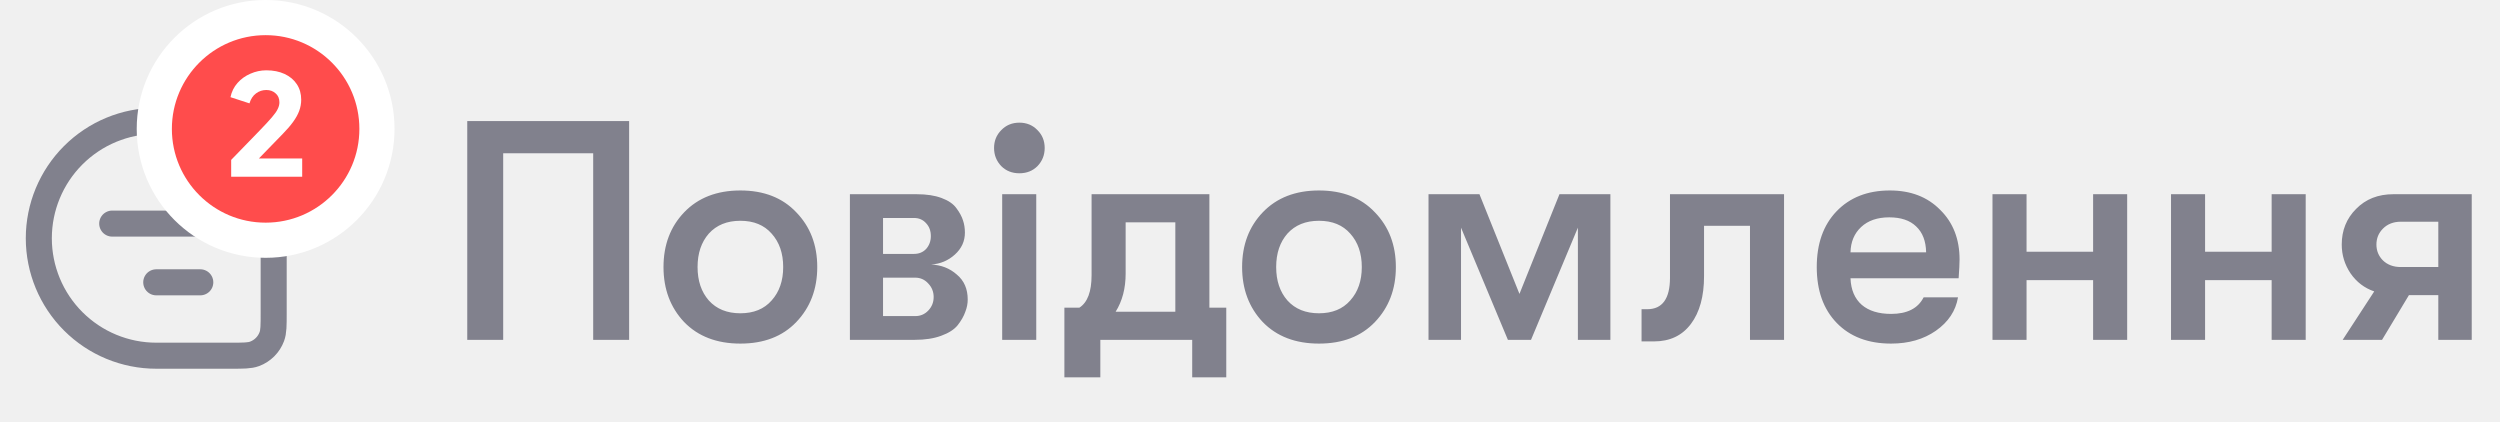
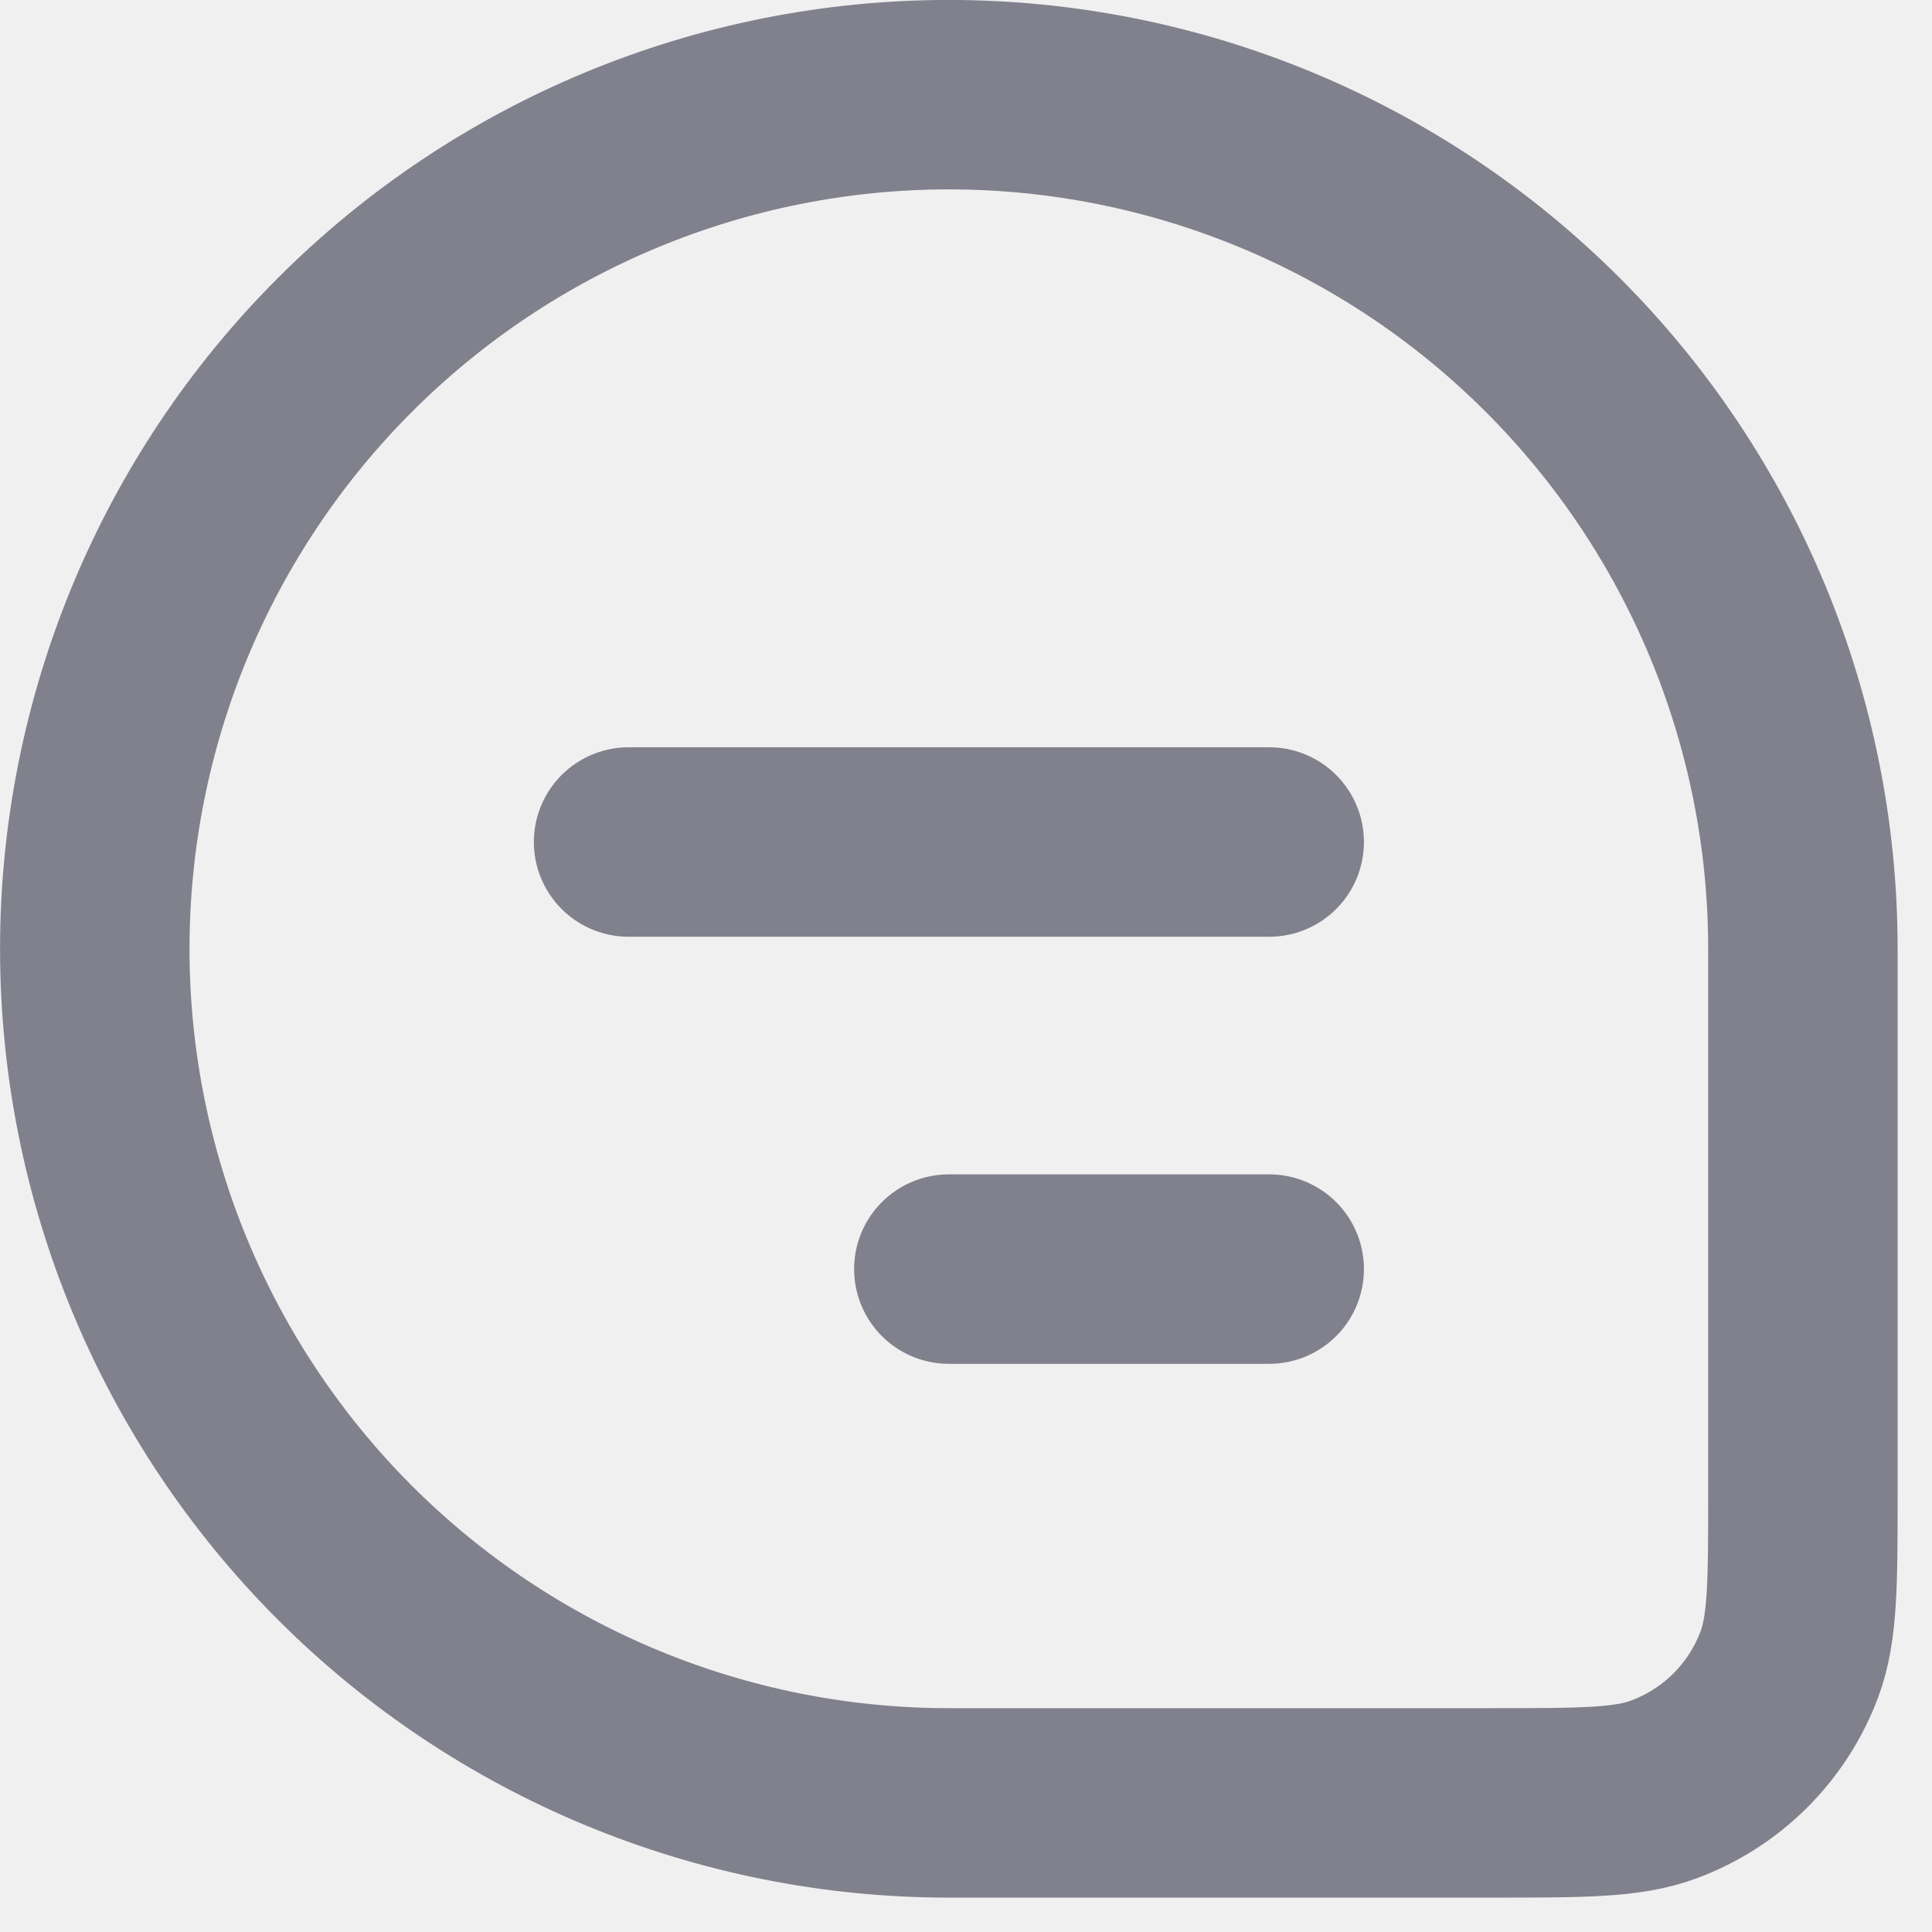
- <svg xmlns="http://www.w3.org/2000/svg" width="160" height="27" viewBox="0 0 160 27" fill="none">
-   <path d="M2.484 15.25C2.484 13.257 3.276 11.345 4.686 9.936C6.095 8.527 8.006 7.735 10 7.735C11.993 7.735 13.904 8.527 15.314 9.936C16.723 11.345 17.515 13.257 17.515 15.25V20.032C17.515 20.828 17.515 21.225 17.396 21.543C17.302 21.795 17.155 22.025 16.965 22.215C16.774 22.405 16.545 22.553 16.293 22.647C15.974 22.765 15.577 22.765 14.781 22.765H10C8.006 22.765 6.095 21.973 4.686 20.564C3.276 19.155 2.484 17.243 2.484 15.25Z" stroke="#81818D" style="stroke:#81818D;stroke:color(display-p3 0.506 0.506 0.553);stroke-opacity:1;" stroke-width="1.667" />
-   <path d="M7.182 14.31H12.818M10 18.068H12.818" stroke="#81818D" style="stroke:#81818D;stroke:color(display-p3 0.506 0.506 0.553);stroke-opacity:1;" stroke-width="1.667" stroke-linecap="round" stroke-linejoin="round" />
-   <rect x="9.875" y="1.125" width="14.25" height="14.25" rx="7.125" fill="#FF4C4C" style="fill:#FF4C4C;fill:color(display-p3 1 0.298 0.298);fill-opacity:1;" />
-   <rect x="9.875" y="1.125" width="14.25" height="14.25" rx="7.125" stroke="white" style="stroke:white;stroke-opacity:1;" stroke-width="2.25" />
-   <path d="M14.795 11.313V10.233L16.595 8.379C16.949 8.013 17.216 7.725 17.396 7.515C17.582 7.299 17.708 7.119 17.774 6.975C17.846 6.831 17.882 6.69 17.882 6.552C17.882 6.306 17.801 6.114 17.639 5.976C17.483 5.832 17.285 5.76 17.045 5.76C16.799 5.76 16.58 5.832 16.388 5.976C16.196 6.114 16.055 6.327 15.965 6.615L14.75 6.219C14.822 5.871 14.972 5.568 15.2 5.31C15.428 5.052 15.704 4.854 16.028 4.716C16.352 4.572 16.691 4.5 17.045 4.5C17.489 4.5 17.879 4.578 18.215 4.734C18.551 4.89 18.812 5.109 18.998 5.391C19.184 5.673 19.277 6.003 19.277 6.381C19.277 6.621 19.235 6.858 19.151 7.092C19.067 7.32 18.938 7.554 18.764 7.794C18.596 8.028 18.377 8.283 18.107 8.559L16.568 10.143H19.34V11.313H14.795Z" fill="white" style="fill:white;fill-opacity:1;" />
-   <path d="M32.204 9.81V21.75H29.904V7.75H40.264V21.75H37.964V9.81H32.204ZM50.964 20.61C50.084 21.53 48.89 21.99 47.384 21.99C45.877 21.99 44.677 21.53 43.784 20.61C42.904 19.677 42.464 18.503 42.464 17.09C42.464 15.677 42.904 14.51 43.784 13.59C44.677 12.657 45.877 12.19 47.384 12.19C48.89 12.19 50.084 12.657 50.964 13.59C51.857 14.51 52.304 15.677 52.304 17.09C52.304 18.503 51.857 19.677 50.964 20.61ZM45.364 19.23C45.857 19.777 46.53 20.05 47.384 20.05C48.237 20.05 48.904 19.777 49.384 19.23C49.877 18.683 50.124 17.97 50.124 17.09C50.124 16.21 49.877 15.497 49.384 14.95C48.904 14.403 48.237 14.13 47.384 14.13C46.53 14.13 45.857 14.403 45.364 14.95C44.884 15.497 44.644 16.21 44.644 17.09C44.644 17.97 44.884 18.683 45.364 19.23ZM54.394 12.43H58.674C59.301 12.43 59.828 12.51 60.254 12.67C60.694 12.83 61.014 13.05 61.214 13.33C61.414 13.597 61.554 13.857 61.634 14.11C61.714 14.35 61.754 14.61 61.754 14.89C61.754 15.437 61.541 15.903 61.114 16.29C60.688 16.677 60.181 16.89 59.594 16.93C60.234 16.957 60.781 17.17 61.234 17.57C61.701 17.957 61.934 18.49 61.934 19.17C61.934 19.437 61.881 19.703 61.774 19.97C61.681 20.237 61.521 20.517 61.294 20.81C61.068 21.09 60.714 21.317 60.234 21.49C59.767 21.663 59.201 21.75 58.534 21.75H54.394V12.43ZM58.494 16.25C58.814 16.25 59.074 16.143 59.274 15.93C59.474 15.703 59.574 15.43 59.574 15.11C59.574 14.777 59.474 14.503 59.274 14.29C59.074 14.063 58.814 13.95 58.494 13.95H56.514V16.25H58.494ZM56.514 17.77V20.23H58.574C58.907 20.23 59.188 20.11 59.414 19.87C59.641 19.63 59.754 19.343 59.754 19.01C59.754 18.677 59.641 18.39 59.414 18.15C59.188 17.897 58.907 17.77 58.574 17.77H56.514ZM66.4 10.63C66.094 10.937 65.707 11.09 65.24 11.09C64.774 11.09 64.387 10.937 64.08 10.63C63.774 10.31 63.62 9.923 63.62 9.47C63.62 9.017 63.774 8.637 64.08 8.33C64.387 8.01 64.774 7.85 65.24 7.85C65.707 7.85 66.094 8.01 66.4 8.33C66.707 8.637 66.86 9.017 66.86 9.47C66.86 9.923 66.707 10.31 66.4 10.63ZM64.14 21.75V12.43H66.32V21.75H64.14ZM77.401 19.69H78.481V24.15H76.301V21.75H70.421V24.15H68.121V19.69H69.081C69.601 19.357 69.861 18.663 69.861 17.61V12.43H77.401V19.69ZM71.401 19.95H75.221V14.23H72.041V17.51C72.041 18.457 71.827 19.27 71.401 19.95ZM87.995 20.61C87.115 21.53 85.922 21.99 84.415 21.99C82.908 21.99 81.708 21.53 80.815 20.61C79.935 19.677 79.495 18.503 79.495 17.09C79.495 15.677 79.935 14.51 80.815 13.59C81.708 12.657 82.908 12.19 84.415 12.19C85.922 12.19 87.115 12.657 87.995 13.59C88.888 14.51 89.335 15.677 89.335 17.09C89.335 18.503 88.888 19.677 87.995 20.61ZM82.395 19.23C82.888 19.777 83.562 20.05 84.415 20.05C85.268 20.05 85.935 19.777 86.415 19.23C86.908 18.683 87.155 17.97 87.155 17.09C87.155 16.21 86.908 15.497 86.415 14.95C85.935 14.403 85.268 14.13 84.415 14.13C83.562 14.13 82.888 14.403 82.395 14.95C81.915 15.497 81.675 16.21 81.675 17.09C81.675 17.97 81.915 18.683 82.395 19.23ZM91.425 21.75V12.43H94.685L97.245 18.81L99.805 12.43H103.065V21.75H100.985V14.57L97.985 21.75H96.505L93.505 14.57V21.75H91.425ZM105.059 19.79H105.419C106.392 19.79 106.879 19.117 106.879 17.77V12.43H114.179V21.75H111.999V14.45H109.059V17.67C109.059 18.963 108.779 19.983 108.219 20.73C107.659 21.477 106.872 21.85 105.859 21.85H105.059V19.79ZM125.412 16.61C125.412 16.85 125.392 17.25 125.352 17.81H118.432C118.459 18.543 118.699 19.11 119.152 19.51C119.606 19.897 120.232 20.09 121.032 20.09C122.059 20.09 122.752 19.737 123.112 19.03H125.312C125.166 19.897 124.692 20.61 123.892 21.17C123.106 21.717 122.152 21.99 121.032 21.99C119.566 21.99 118.406 21.55 117.552 20.67C116.699 19.79 116.272 18.597 116.272 17.09C116.272 15.597 116.692 14.41 117.532 13.53C118.386 12.637 119.526 12.19 120.952 12.19C122.286 12.19 123.359 12.603 124.172 13.43C124.999 14.243 125.412 15.303 125.412 16.61ZM118.432 16.15H123.272C123.259 15.43 123.046 14.877 122.632 14.49C122.232 14.103 121.659 13.91 120.912 13.91C120.152 13.91 119.552 14.117 119.112 14.53C118.672 14.943 118.446 15.483 118.432 16.15ZM127.519 21.75V12.43H129.699V16.11H133.959V12.43H136.139V21.75H133.959V17.93H129.699V21.75H127.519ZM138.945 21.75V12.43H141.125V16.11H145.385V12.43H147.565V21.75H145.385V17.93H141.125V21.75H138.945ZM149.931 21.75L151.951 18.65C151.324 18.437 150.817 18.05 150.431 17.49C150.057 16.93 149.871 16.317 149.871 15.65C149.871 14.743 150.177 13.983 150.791 13.37C151.404 12.743 152.197 12.43 153.171 12.43H158.191V21.75H156.051V18.89H154.171L152.451 21.75H149.931ZM153.651 17.09H156.051V14.19H153.651C153.184 14.19 152.804 14.337 152.511 14.63C152.231 14.91 152.091 15.25 152.091 15.65C152.091 16.05 152.231 16.39 152.511 16.67C152.804 16.95 153.184 17.09 153.651 17.09Z" fill="#81818D" style="fill:#81818D;fill:color(display-p3 0.506 0.506 0.553);fill-opacity:1;" />
+ <svg xmlns="http://www.w3.org/2000/svg" width="17" height="17" viewBox="0 0 17 17" fill="none">
+   <path d="M0.834 8.349C0.834 6.356 1.626 4.444 3.035 3.035C4.444 1.625 6.356 0.833 8.349 0.833C10.342 0.833 12.254 1.625 13.663 3.035C15.073 4.444 15.864 6.356 15.864 8.349V13.13C15.864 13.927 15.864 14.323 15.746 14.642C15.652 14.894 15.505 15.123 15.314 15.314C15.124 15.504 14.895 15.651 14.642 15.745C14.324 15.864 13.926 15.864 13.131 15.864H8.349C6.356 15.864 4.444 15.072 3.035 13.663C1.626 12.253 0.834 10.342 0.834 8.349Z" stroke="#81818D" style="stroke:#81818D;stroke:color(display-p3 0.506 0.506 0.553);stroke-opacity:1;" stroke-width="1.667" />
+   <path d="M5.531 7.409H11.168M8.349 11.167H11.168" stroke="#81818D" style="stroke:#81818D;stroke:color(display-p3 0.506 0.506 0.553);stroke-opacity:1;" stroke-width="1.667" stroke-linecap="round" stroke-linejoin="round" />
</svg>
